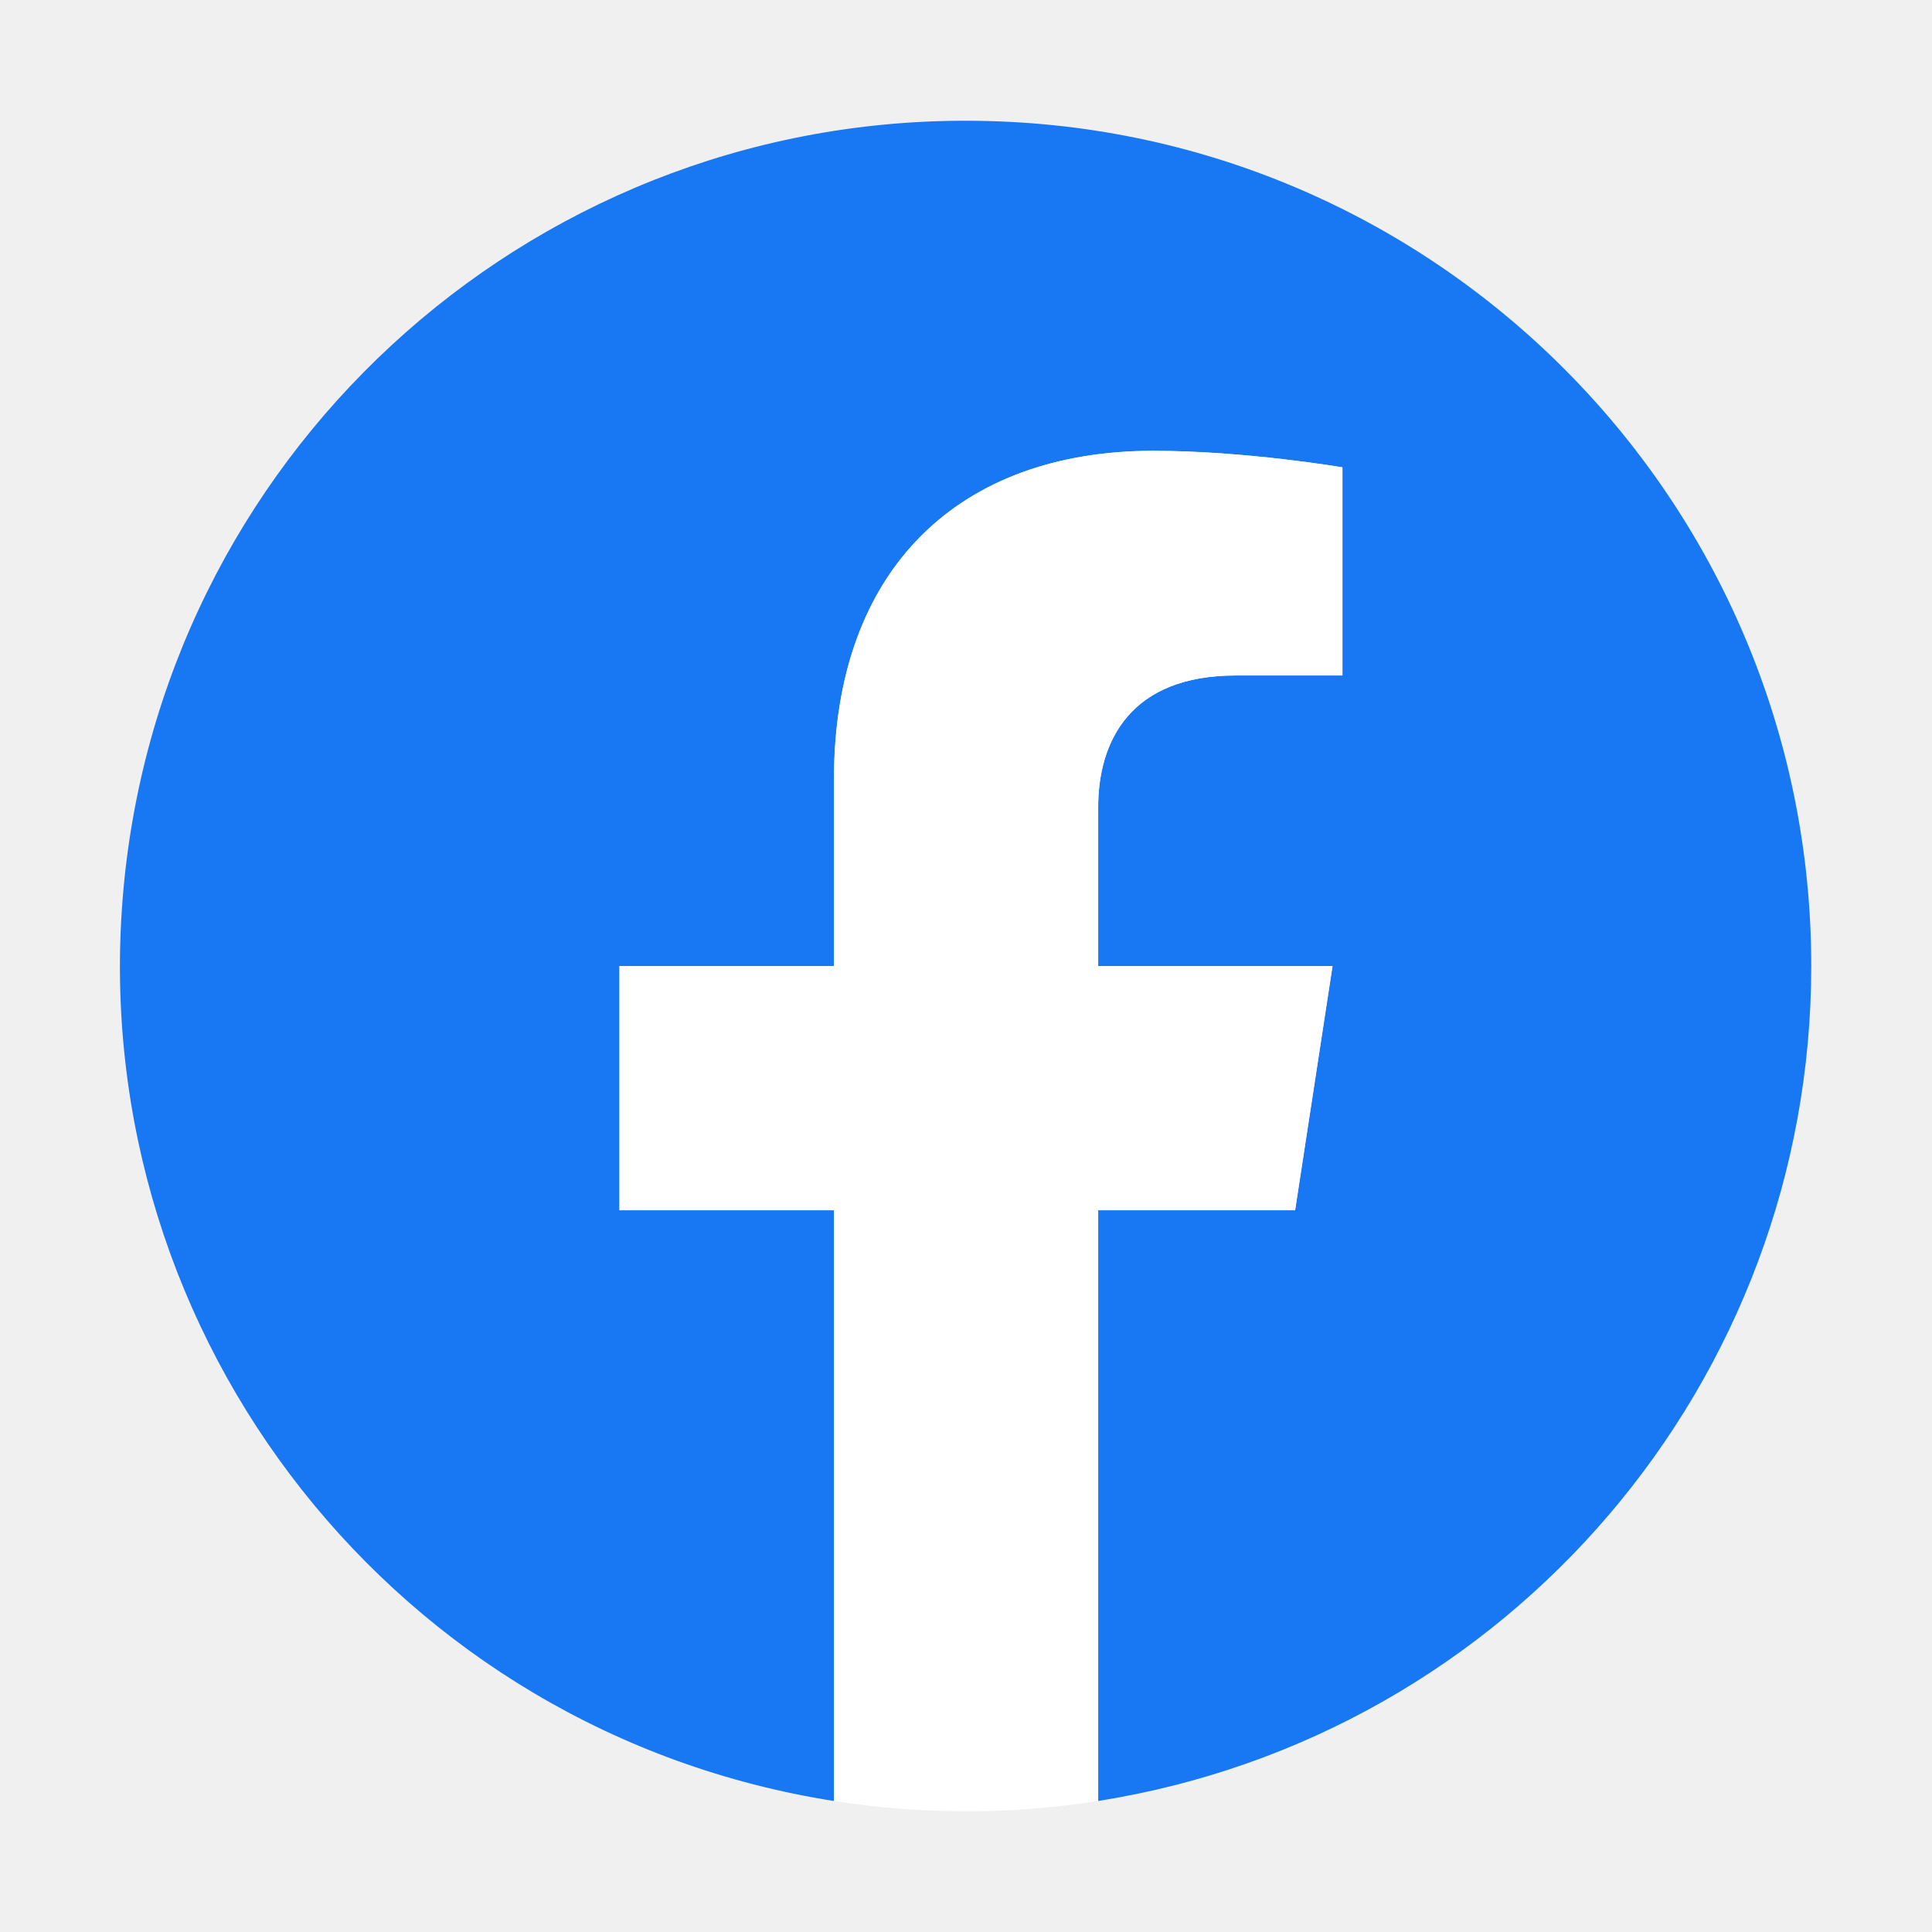
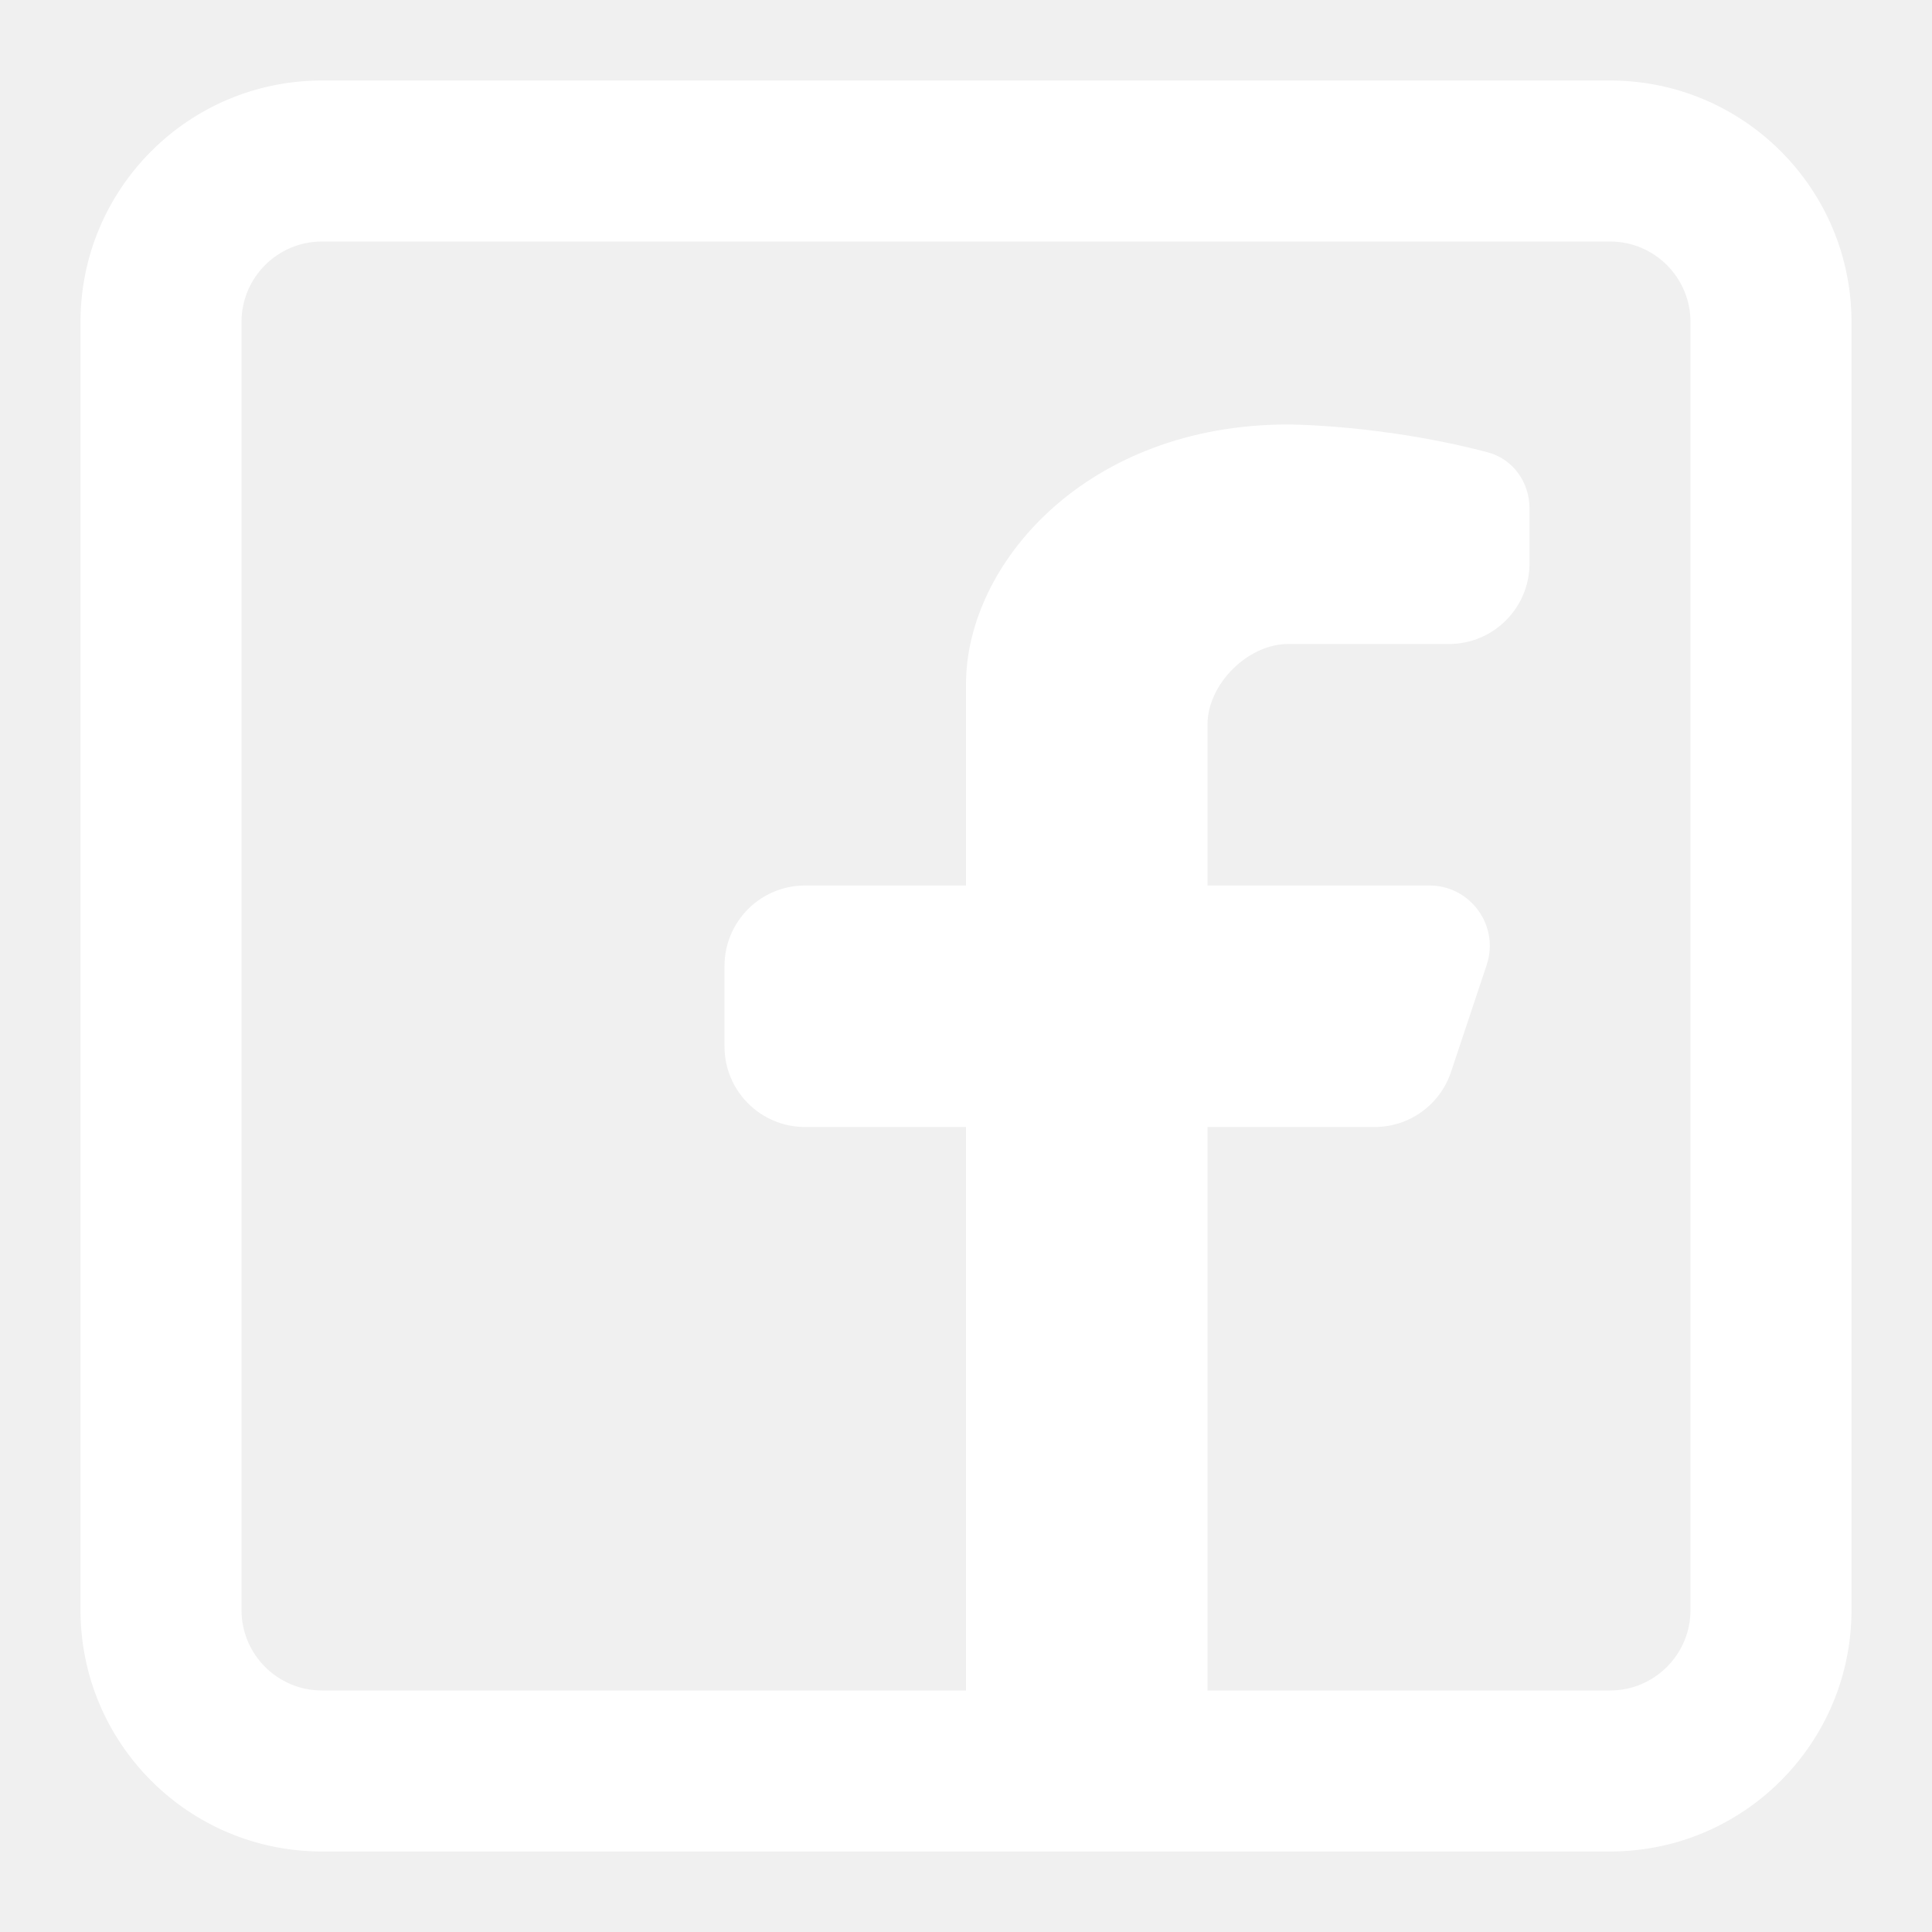
- <svg xmlns="http://www.w3.org/2000/svg" width="800px" height="800px" viewBox="0 0 16 16" fill="none">
-   <path fill="#1877F2" d="M15 8a7 7 0 00-7-7 7 7 0 00-1.094 13.915v-4.892H5.13V8h1.777V6.458c0-1.754 1.045-2.724 2.644-2.724.766 0 1.567.137 1.567.137v1.723h-.883c-.87 0-1.14.54-1.14 1.093V8h1.941l-.31 2.023H9.094v4.892A7.001 7.001 0 0015 8z" />
-   <path fill="#ffffff" d="M10.725 10.023L11.035 8H9.094V6.687c0-.553.27-1.093 1.14-1.093h.883V3.87s-.801-.137-1.567-.137c-1.6 0-2.644.97-2.644 2.724V8H5.13v2.023h1.777v4.892a7.037 7.037 0 002.188 0v-4.892h1.63z" />
+ <svg xmlns="http://www.w3.org/2000/svg" width="800px" height="800px" viewBox="0 0 24.00 24.00" fill="none" stroke="#000000" stroke-width="0">
+   <g id="SVGRepo_bgCarrier" stroke-width="0" />
+   <g id="SVGRepo_tracerCarrier" stroke-linecap="round" stroke-linejoin="round" stroke="#CCCCCC" stroke-width="0.384" />
+   <g id="SVGRepo_iconCarrier">
+     <path fill-rule="evenodd" clip-rule="evenodd" d="M20 1C21.657 1 23 2.343 23 4V20C23 21.657 21.657 23 20 23H4C2.343 23 1 21.657 1 20V4C1 2.343 2.343 1 4 1H20ZM20 3C20.552 3 21 3.448 21 4V20C21 20.552 20.552 21 20 21H15V14H17.076C17.507 14 17.889 13.725 18.025 13.316L18.468 11.987C18.63 11.501 18.268 11 17.756 11H15V9C15 8.5 15.5 8 16 8H18C18.552 8 19 7.552 19 7V6.314C19 5.991 18.794 5.701 18.481 5.619C17.171 5.273 16 5.273 16 5.273C13.5 5.273 12 7 12 8.5V11H10C9.448 11 9 11.448 9 12V13C9 13.552 9.448 14 10 14H12V21H4C3.448 21 3 20.552 3 20V4C3 3.448 3.448 3 4 3H20Z" fill="#ffffff" />
+   </g>
</svg>
